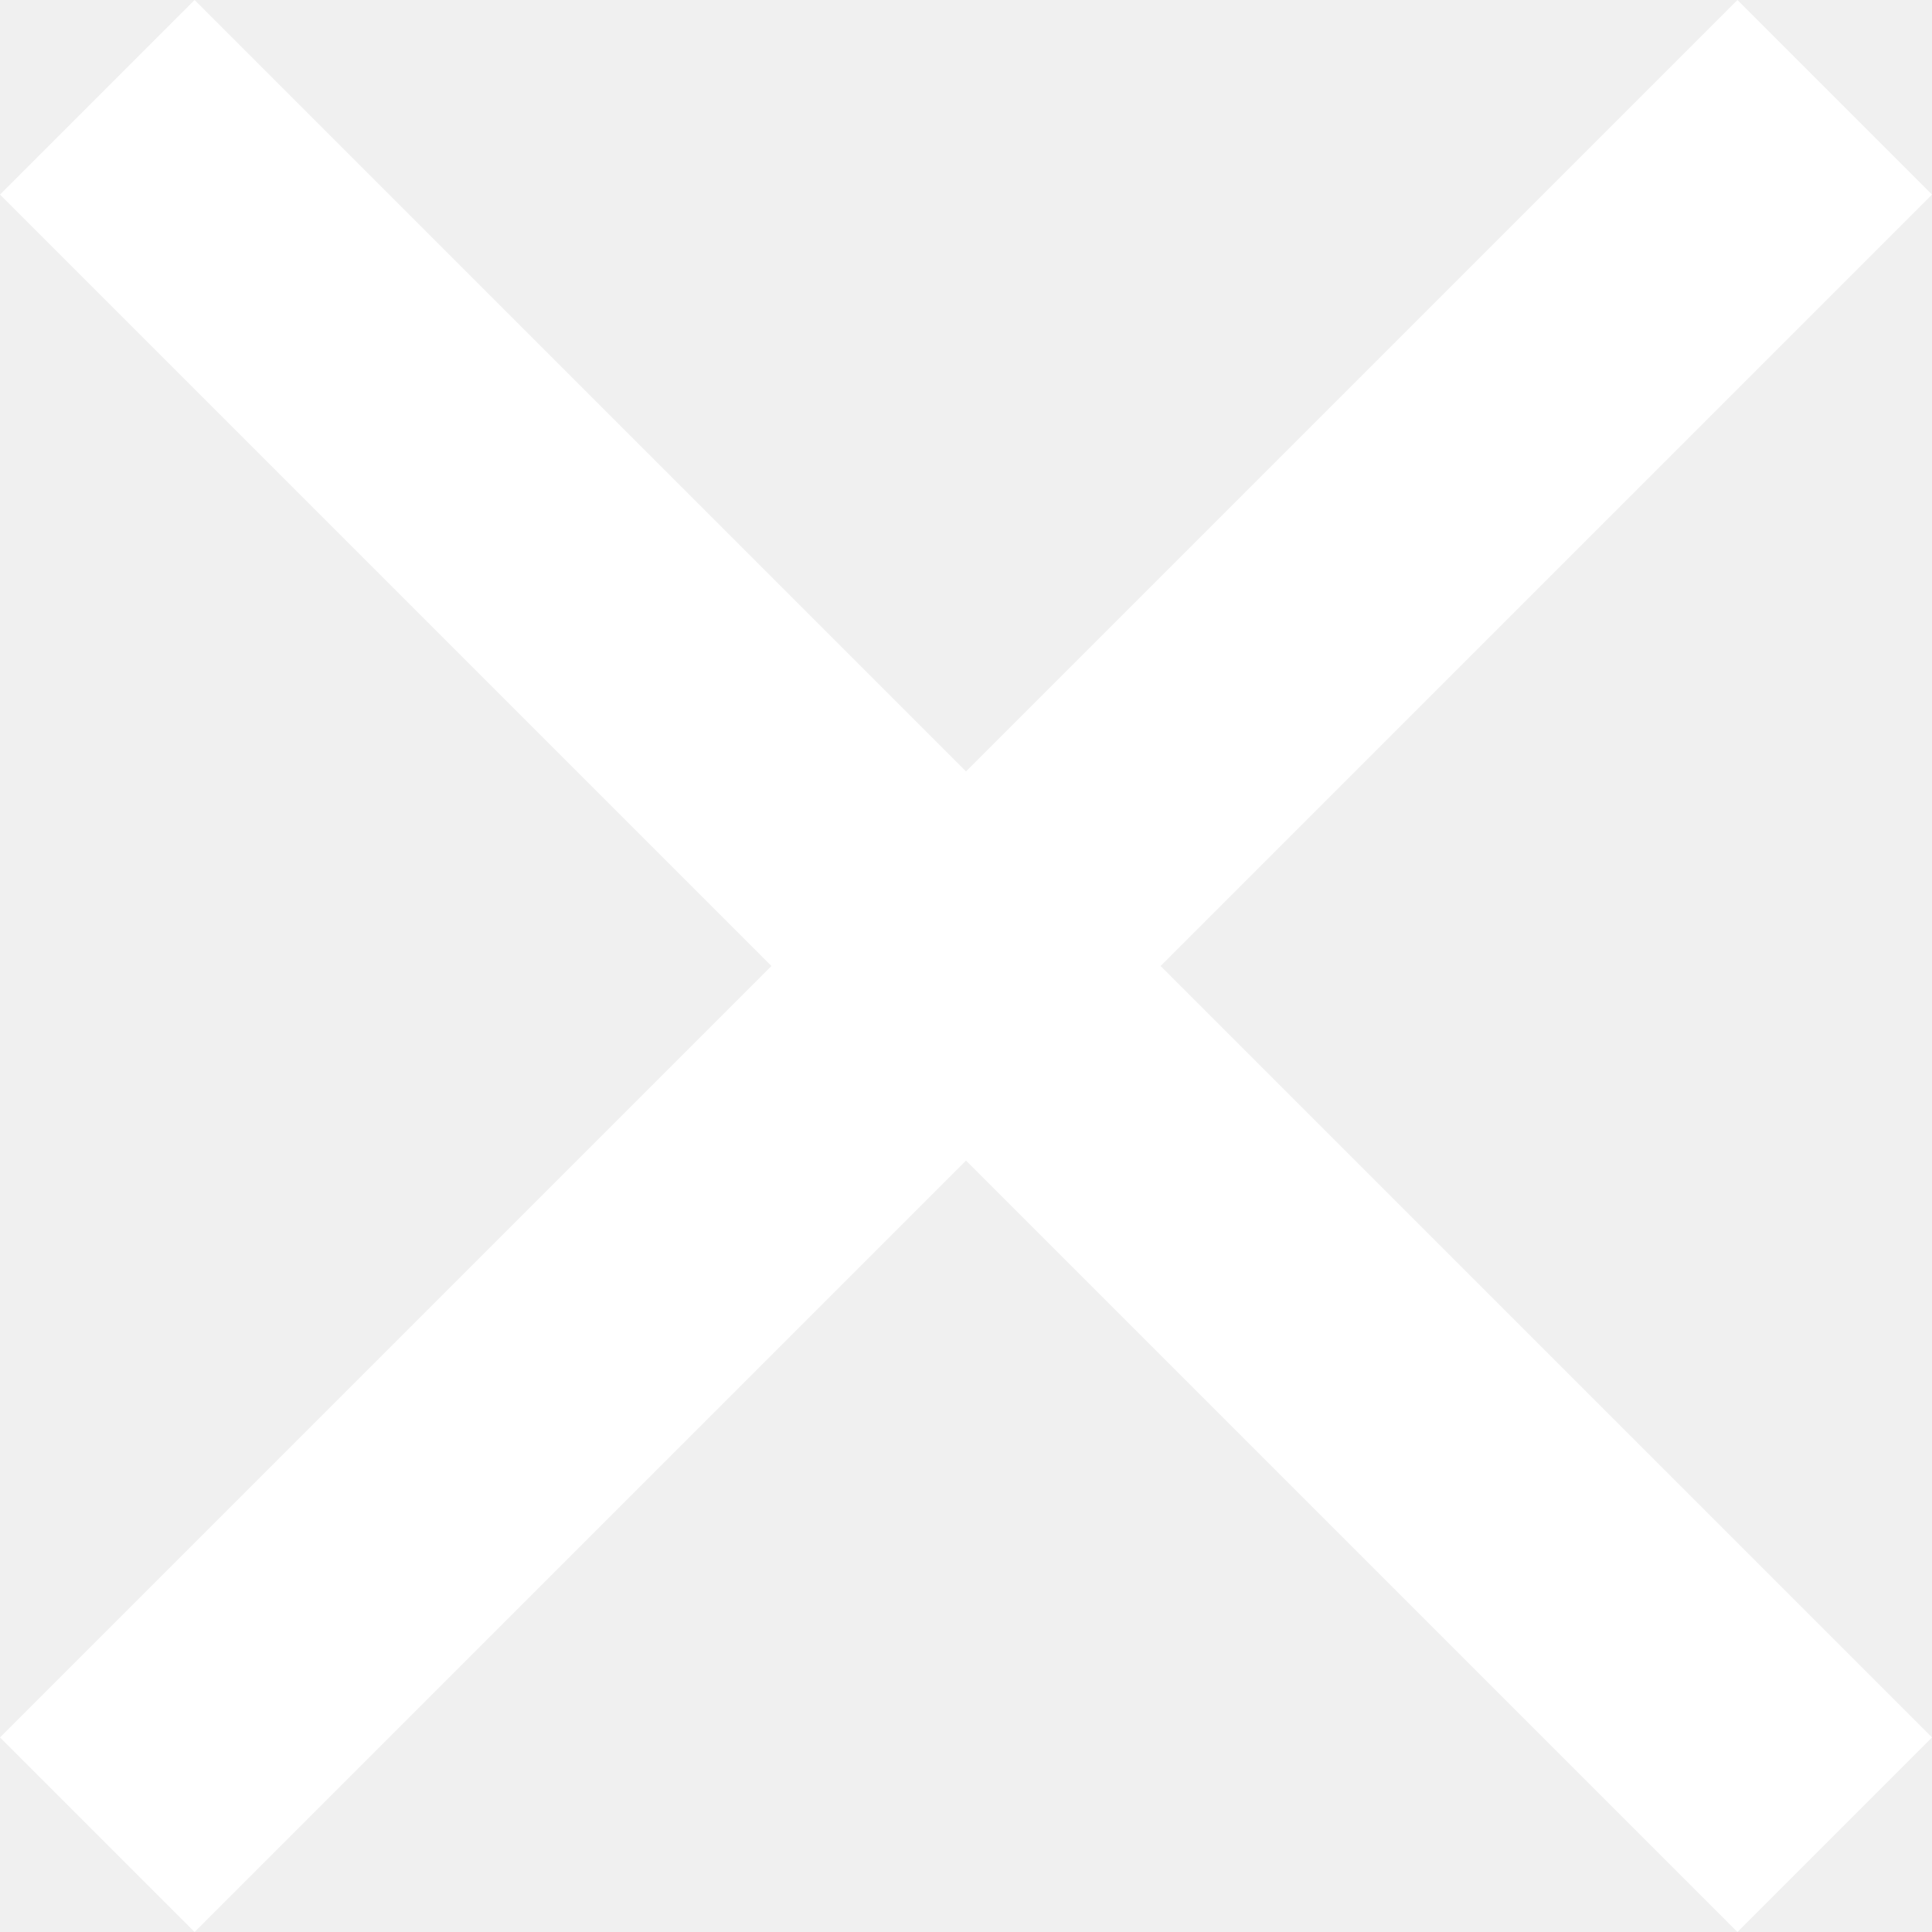
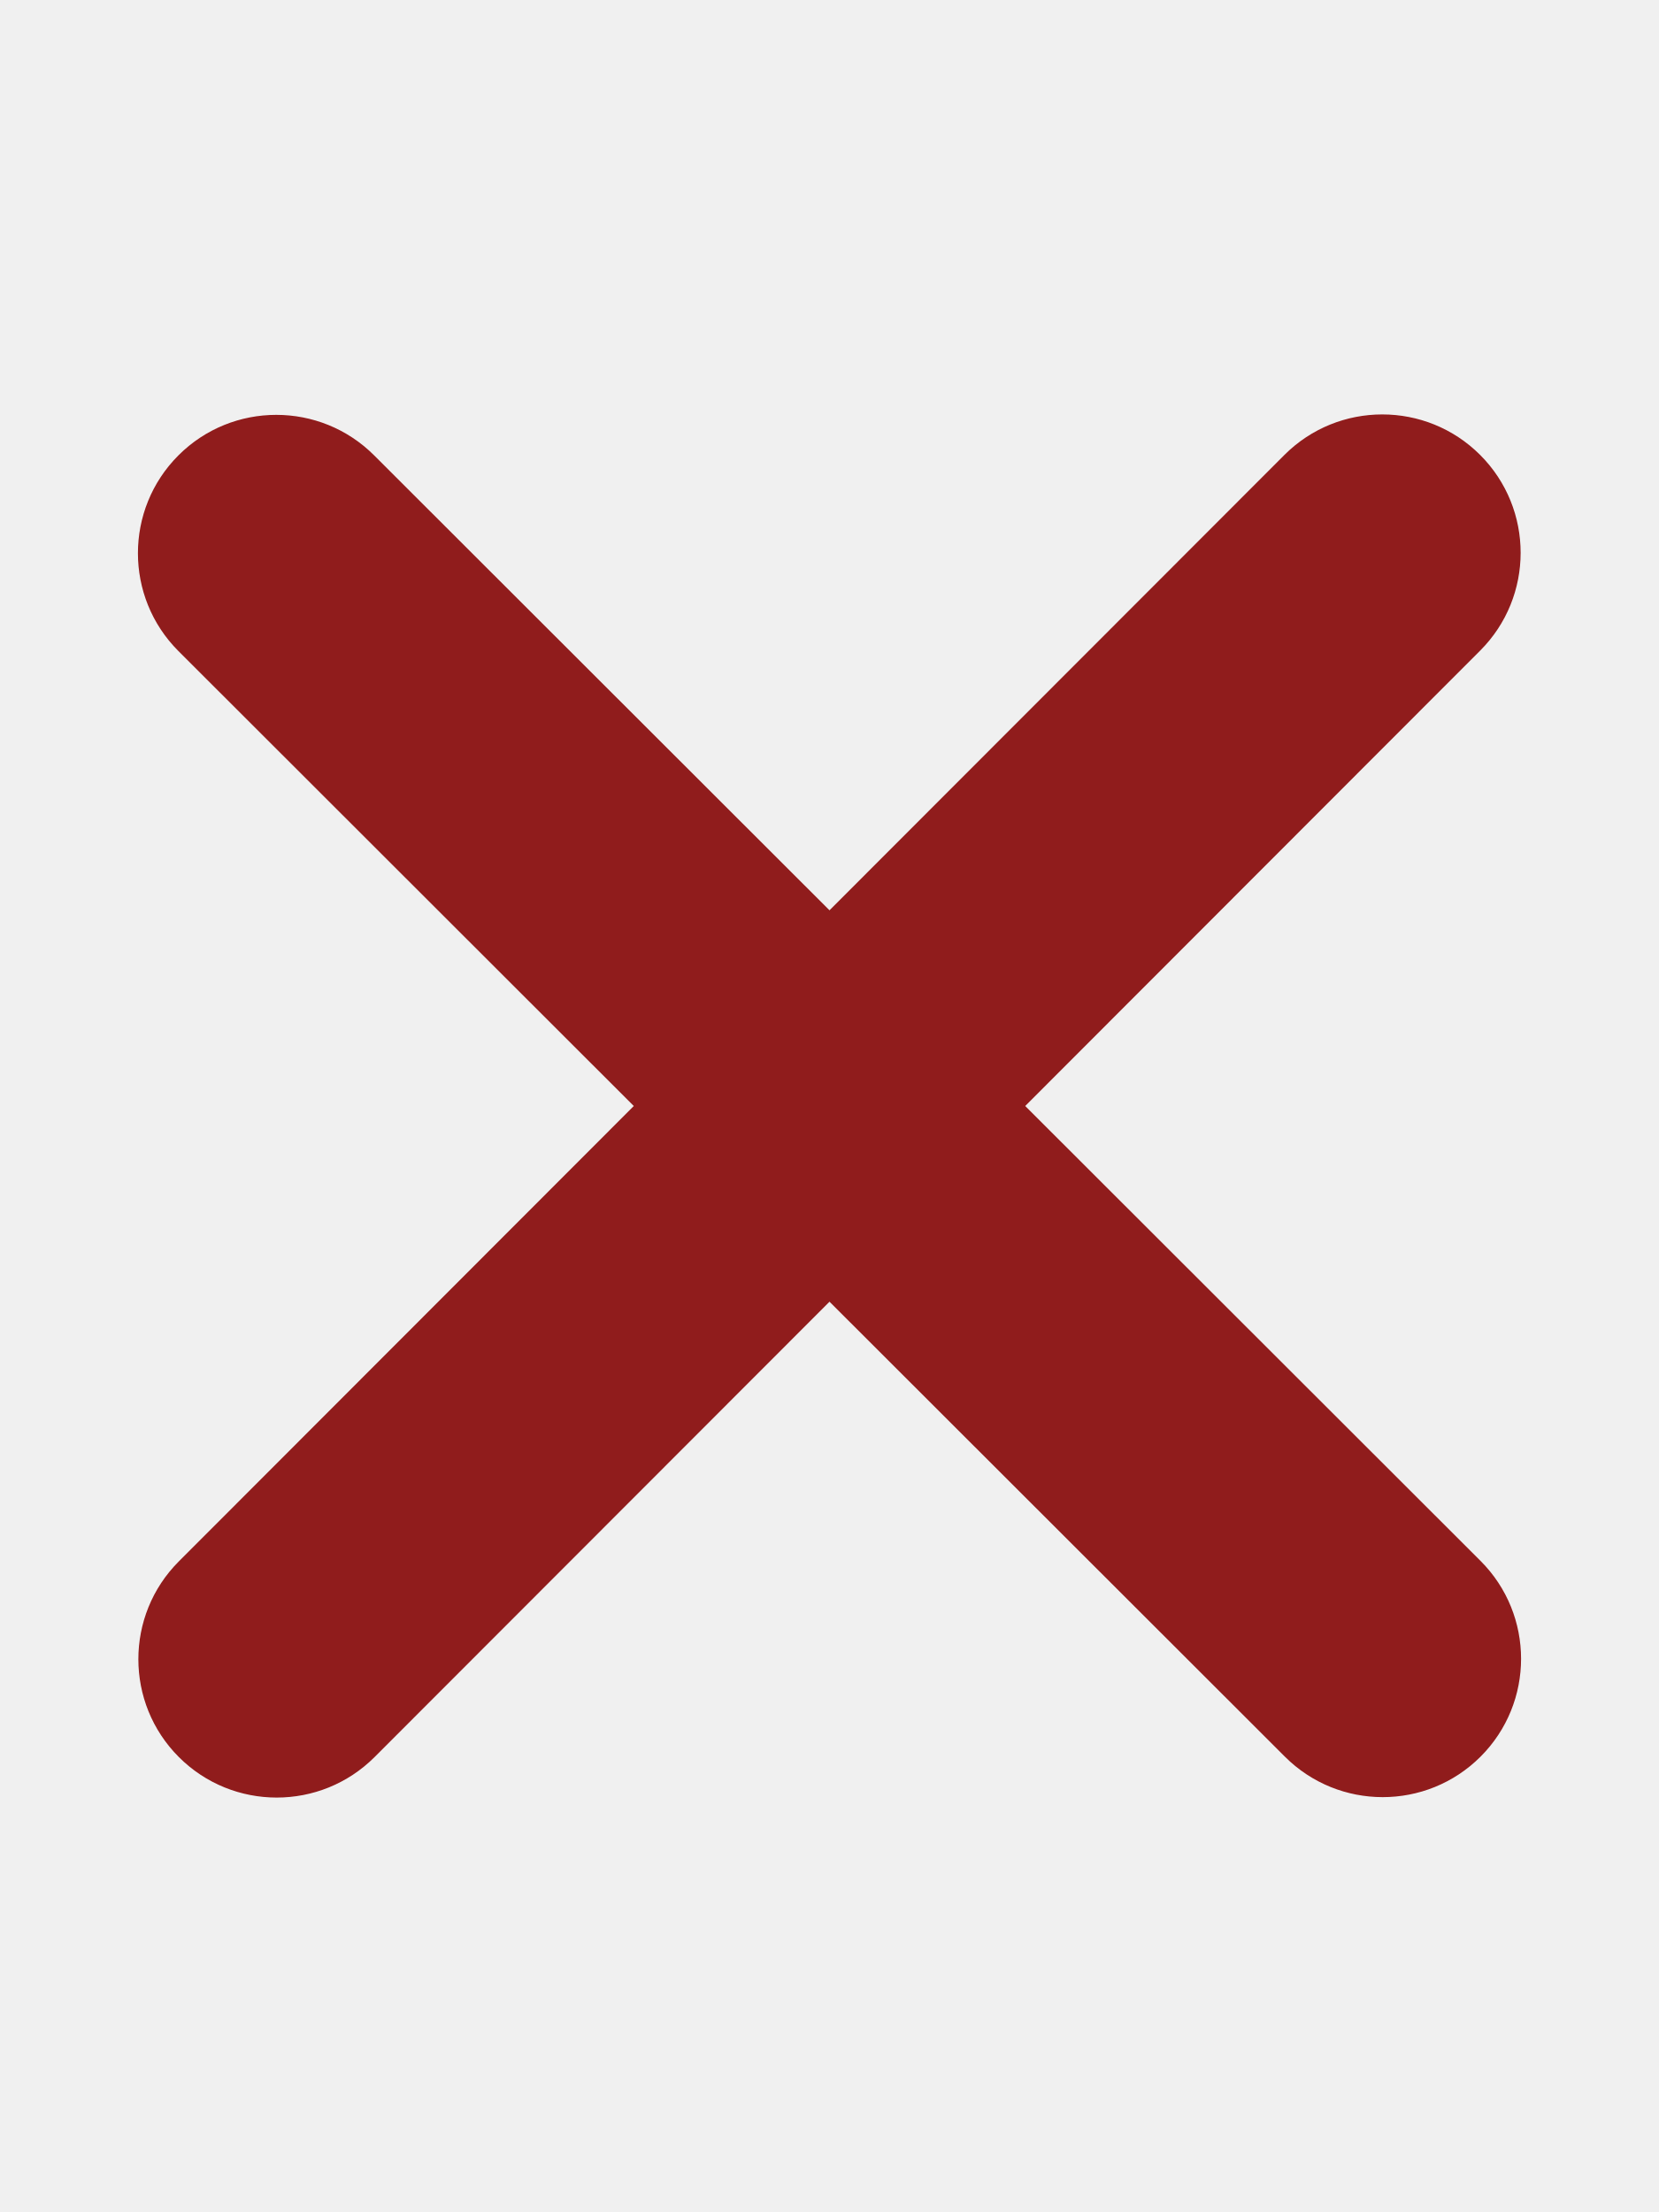
- <svg xmlns="http://www.w3.org/2000/svg" width="42" height="42" viewBox="0 0 42 42" fill="none">
-   <path d="M42 4.23L37.77 0L21 16.77L4.23 0L0 4.23L16.77 21L0 37.77L4.23 42L21 25.23L37.77 42L42 37.77L25.23 21L42 4.23Z" fill="white" />
+ <svg xmlns="http://www.w3.org/2000/svg" viewBox="0 0 384 512">
+   <path fill="#901c1c" d="M342.6 150.6c12.5-12.5 12.5-32.8 0-45.3s-32.8-12.5-45.3 0L192 210.7 86.6 105.4c-12.5-12.5-32.8-12.5-45.3 0s-12.5 32.8 0 45.3L146.7 256 41.4 361.4c-12.5 12.5-12.5 32.8 0 45.3s32.8 12.5 45.3 0L192 301.3 297.4 406.6c12.5 12.5 32.8 12.5 45.3 0s12.5-32.8 0-45.3L237.3 256 342.6 150.6z" />
</svg>
